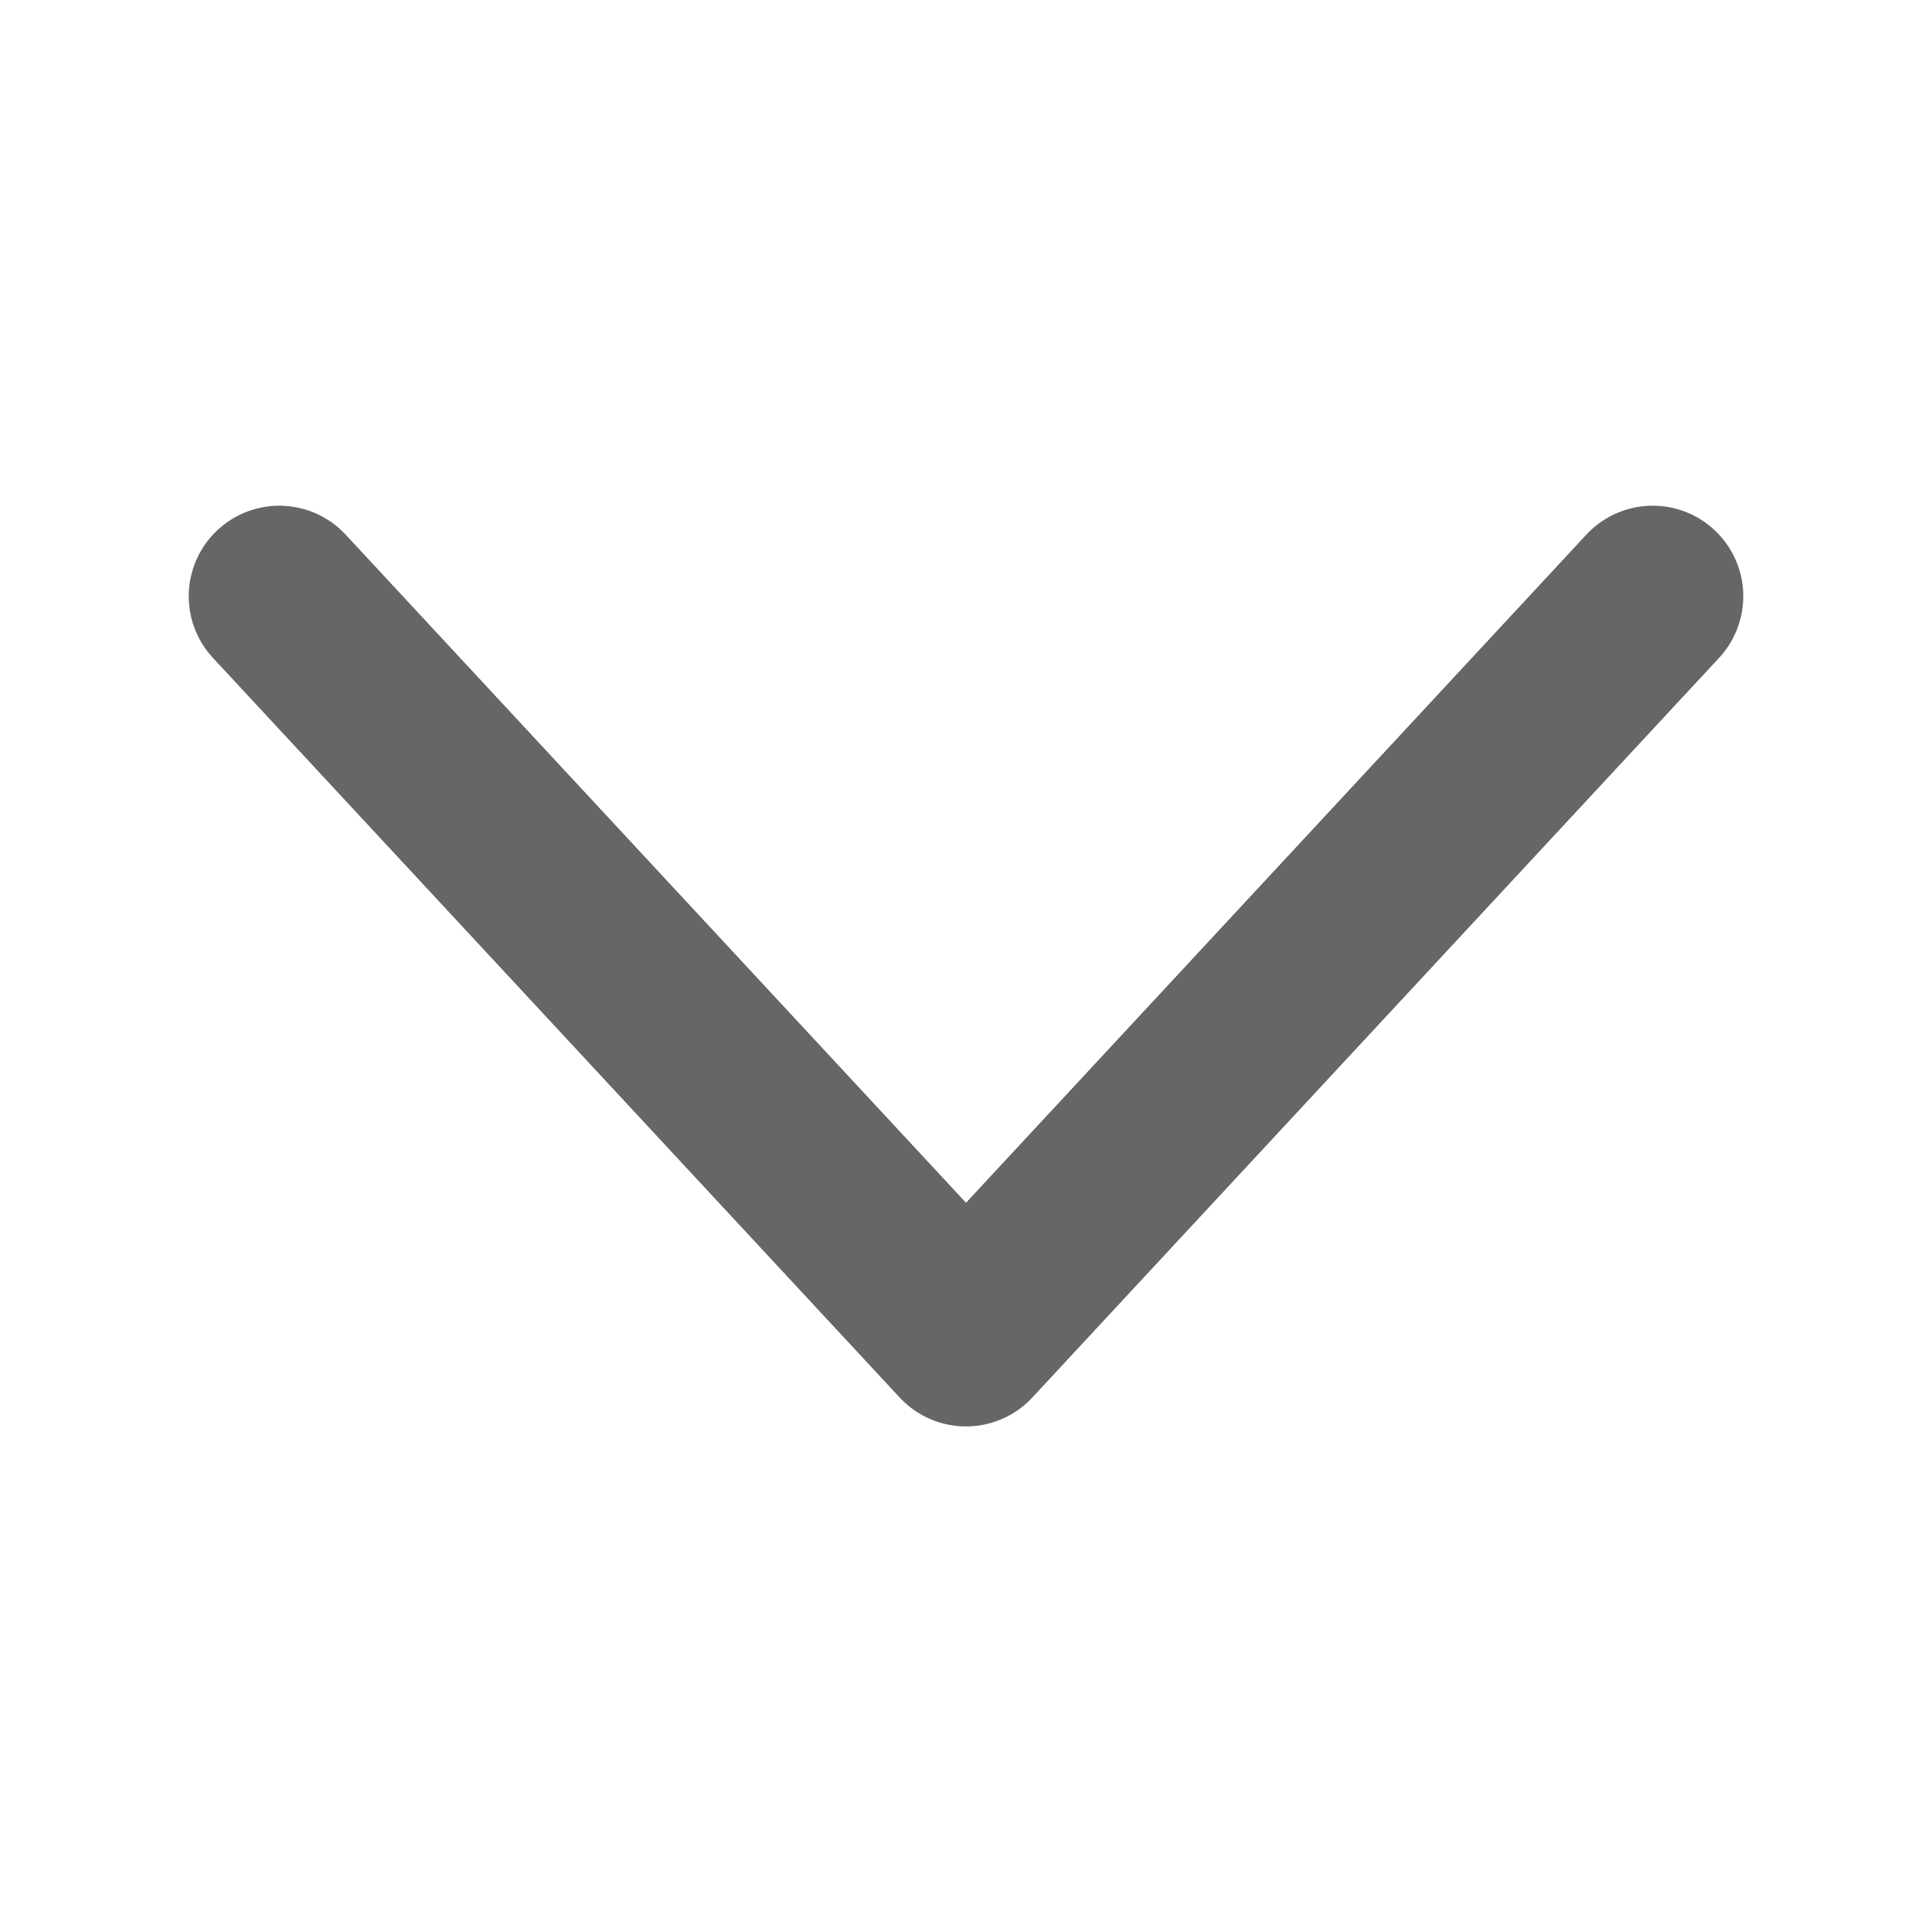
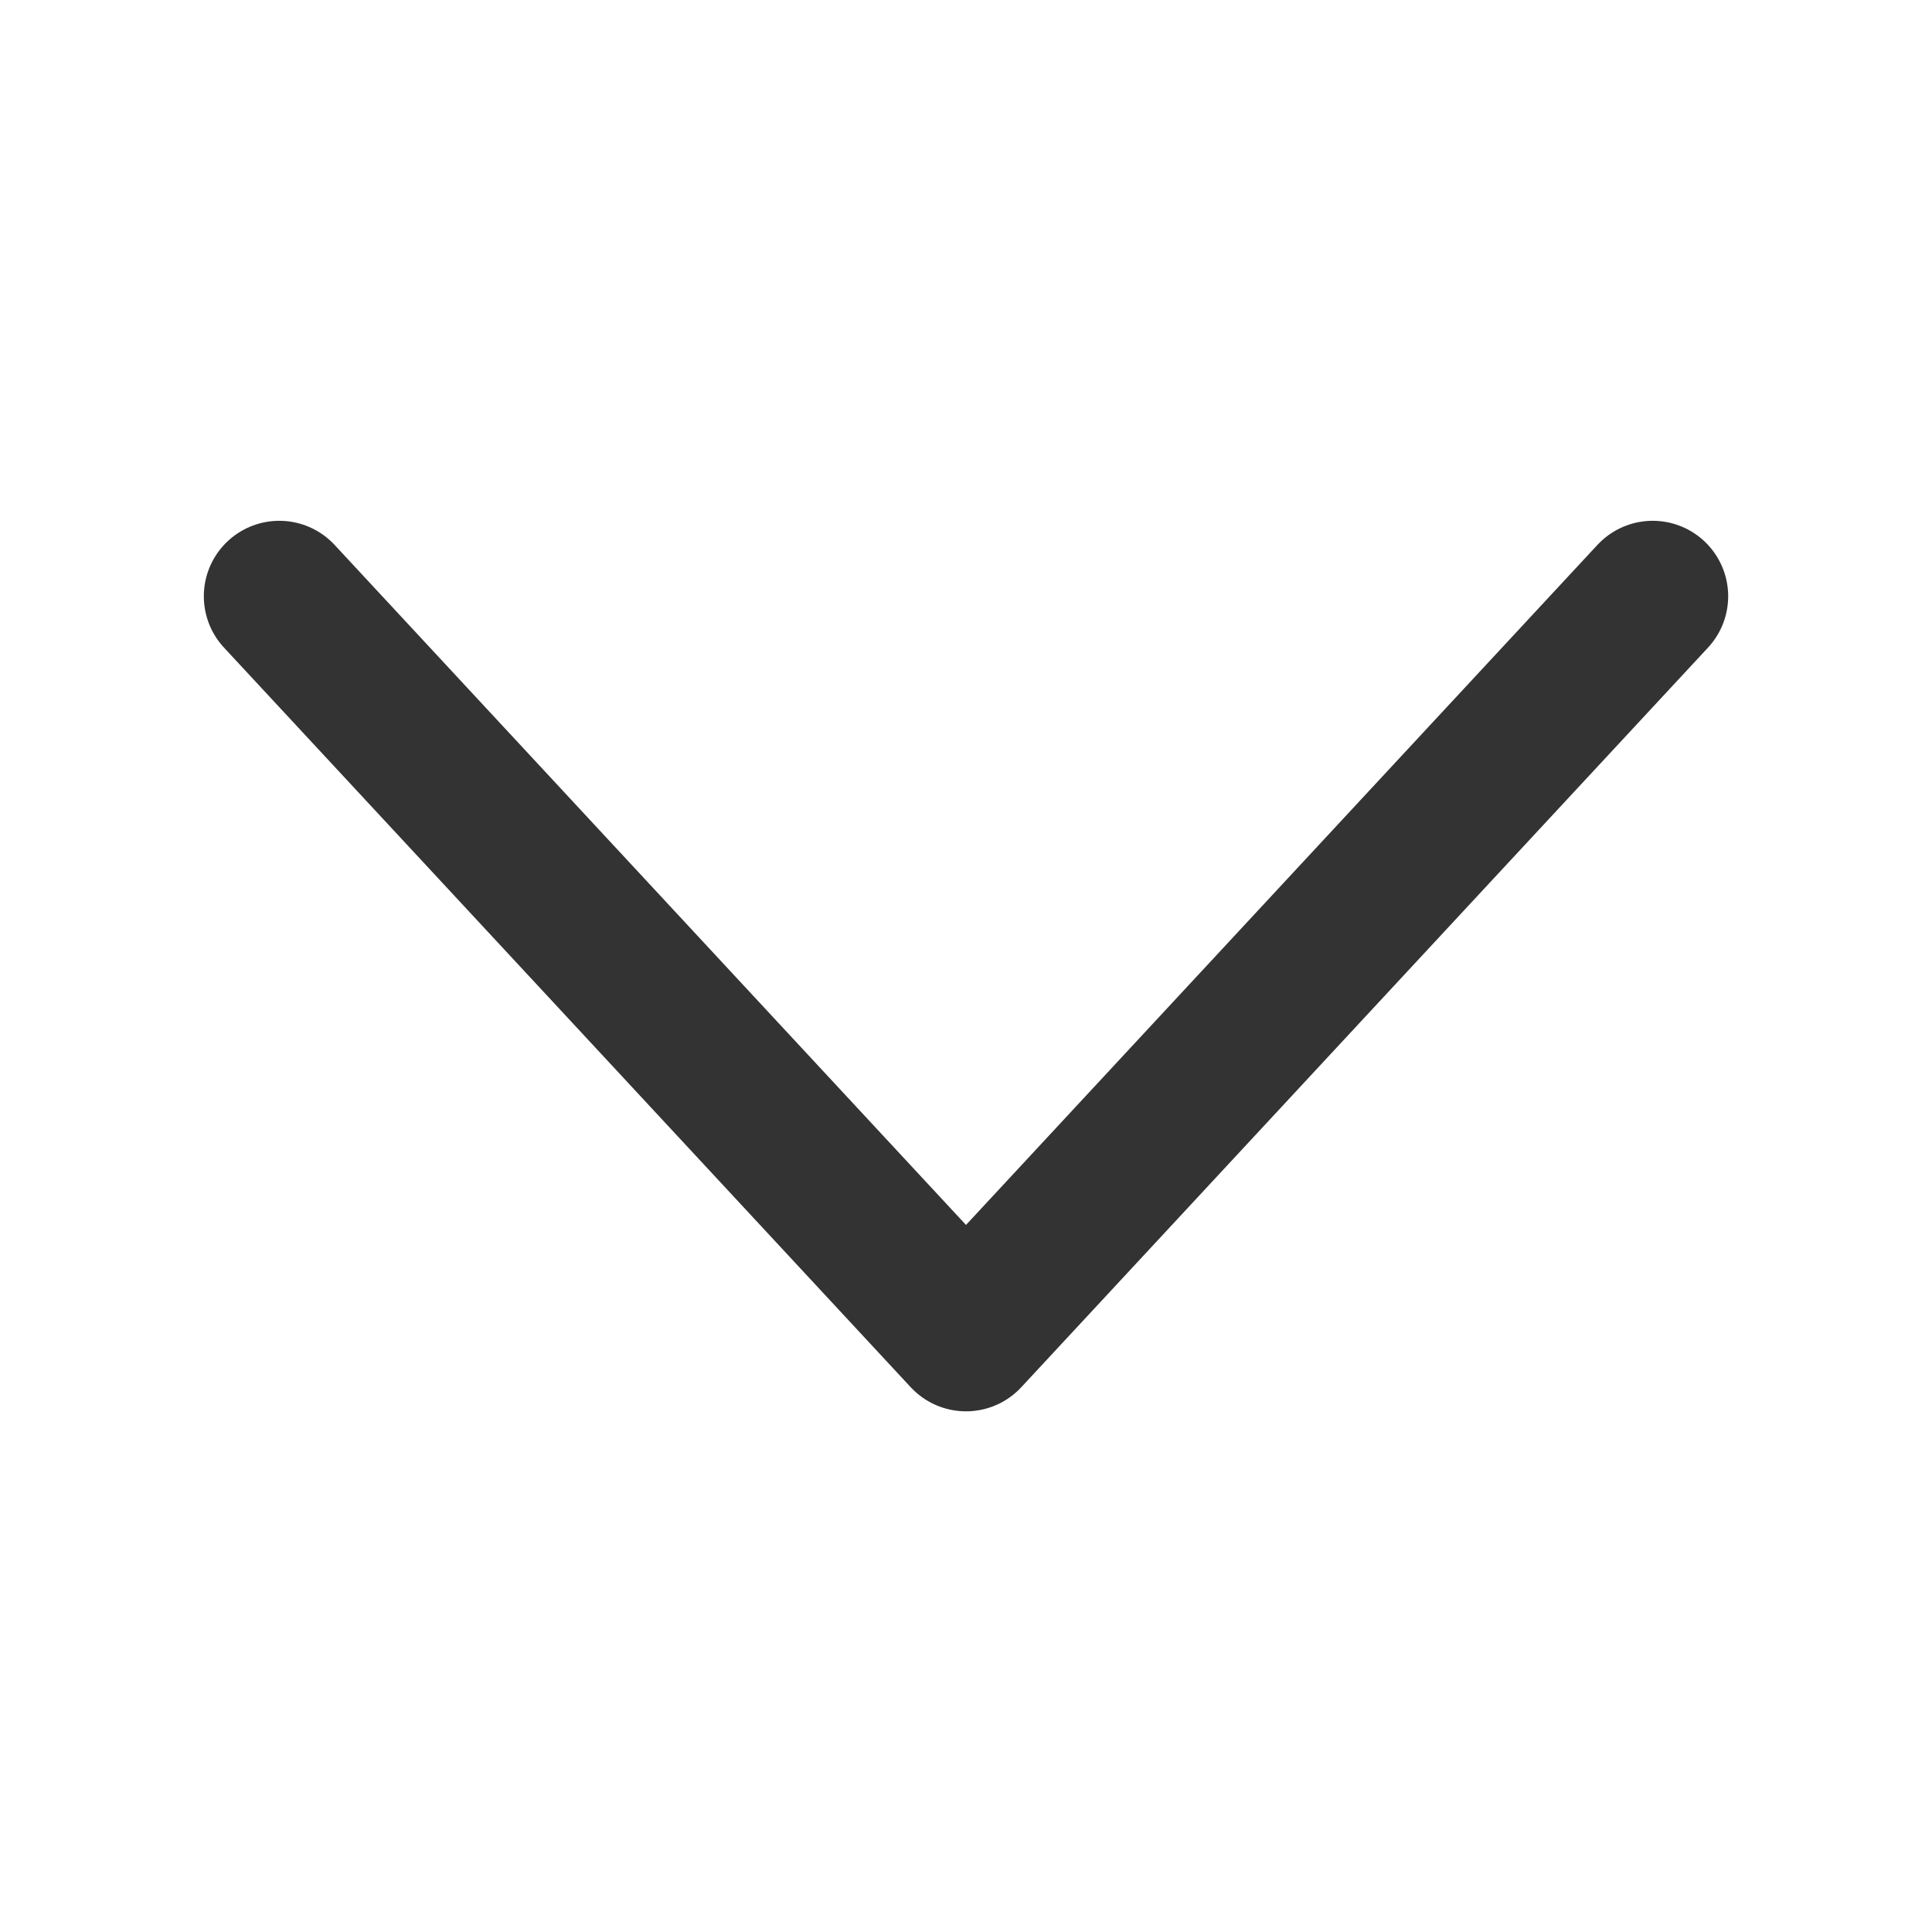
<svg xmlns="http://www.w3.org/2000/svg" width="16" height="16" fill="none" viewBox="0 0 16 16" version="1.1" id="svg1">
  <defs id="defs1" />
-   <path stroke="currentColor" stroke-linecap="round" stroke-linejoin="round" stroke-width="2.625" d="M 13.687,4.938 8,11.063 2.313,4.938" id="path1" style="stroke:#666666;stroke-opacity:1;stroke-width:1.5;stroke-dasharray:none" />
+   <path stroke="currentColor" stroke-linecap="round" stroke-linejoin="round" stroke-width="2.625" d="M 13.687,4.938 8,11.063 2.313,4.938" id="path1" style="stroke:#333333;stroke-opacity:1;stroke-width:1.25;stroke-dasharray:none" />
</svg>
